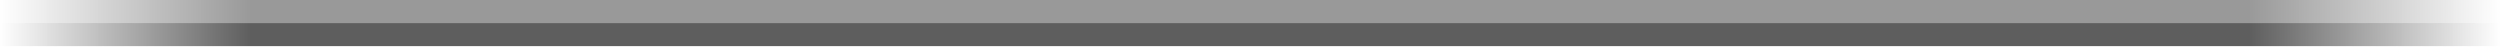
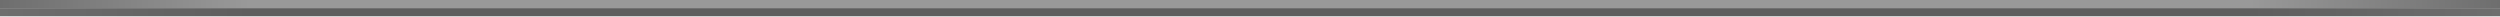
- <svg xmlns="http://www.w3.org/2000/svg" viewBox="0 0 92.16 1.7">
+ <svg xmlns="http://www.w3.org/2000/svg" viewBox="0 0 92.16 0.60">
  <defs>
-     <linearGradient id="div-fade-in-light" x1="0" y1="0" x2="1" y2="0">
-       <stop offset="0" stop-color="#999999" stop-opacity="0" />
-       <stop offset="1" stop-color="#999999" stop-opacity="1" />
+     <linearGradient id="div-fade-in-hi" x1="0" y1="0" x2="1" y2="0">
+       <stop offset="0" stop-color="#6e6e6e" />
+       <stop offset="1" stop-color="#999999" />
    </linearGradient>
-     <linearGradient id="div-fade-out-light" x1="0" y1="0" x2="1" y2="0">
-       <stop offset="0" stop-color="#999999" stop-opacity="1" />
-       <stop offset="1" stop-color="#999999" stop-opacity="0" />
+     <linearGradient id="div-fade-out-hi" x1="0" y1="0" x2="1" y2="0">
+       <stop offset="0" stop-color="#999999" />
+       <stop offset="1" stop-color="#6e6e6e" />
    </linearGradient>
-     <linearGradient id="div-fade-in-dark" x1="0" y1="0" x2="1" y2="0">
-       <stop offset="0" stop-color="#5e5e5e" stop-opacity="0" />
-       <stop offset="1" stop-color="#5e5e5e" stop-opacity="1" />
+     <linearGradient id="div-fade-in-sh" x1="0" y1="0" x2="1" y2="0">
+       <stop offset="0" stop-color="#6e6e6e" />
+       <stop offset="1" stop-color="#5e5e5e" />
    </linearGradient>
-     <linearGradient id="div-fade-out-dark" x1="0" y1="0" x2="1" y2="0">
-       <stop offset="0" stop-color="#5e5e5e" stop-opacity="1" />
-       <stop offset="1" stop-color="#5e5e5e" stop-opacity="0" />
+     <linearGradient id="div-fade-out-sh" x1="0" y1="0" x2="1" y2="0">
+       <stop offset="0" stop-color="#5e5e5e" />
+       <stop offset="1" stop-color="#6e6e6e" />
    </linearGradient>
  </defs>
  <g id="Artwork">
-     <rect x="0.000" y="0.000" width="9.216" height="0.850" fill="url(#div-fade-in-light)" />
-     <rect x="9.216" y="0.000" width="73.728" height="0.850" fill="#999999" />
-     <rect x="82.944" y="0.000" width="9.216" height="0.850" fill="url(#div-fade-out-light)" />
-     <rect x="0.000" y="0.850" width="9.216" height="0.850" fill="url(#div-fade-in-dark)" />
-     <rect x="9.216" y="0.850" width="73.728" height="0.850" fill="#5e5e5e" />
-     <rect x="82.944" y="0.850" width="9.216" height="0.850" fill="url(#div-fade-out-dark)" />
+     <rect x="0.000" y="0.000" width="9.216" height="0.300" fill="url(#div-fade-in-hi)" />
+     <rect x="9.216" y="0.000" width="73.728" height="0.300" fill="#999999" />
+     <rect x="82.944" y="0.000" width="9.216" height="0.300" fill="url(#div-fade-out-hi)" />
+     <rect x="0.000" y="0.300" width="9.216" height="0.300" fill="url(#div-fade-in-sh)" />
+     <rect x="9.216" y="0.300" width="73.728" height="0.300" fill="#5e5e5e" />
+     <rect x="82.944" y="0.300" width="9.216" height="0.300" fill="url(#div-fade-out-sh)" />
  </g>
</svg>
